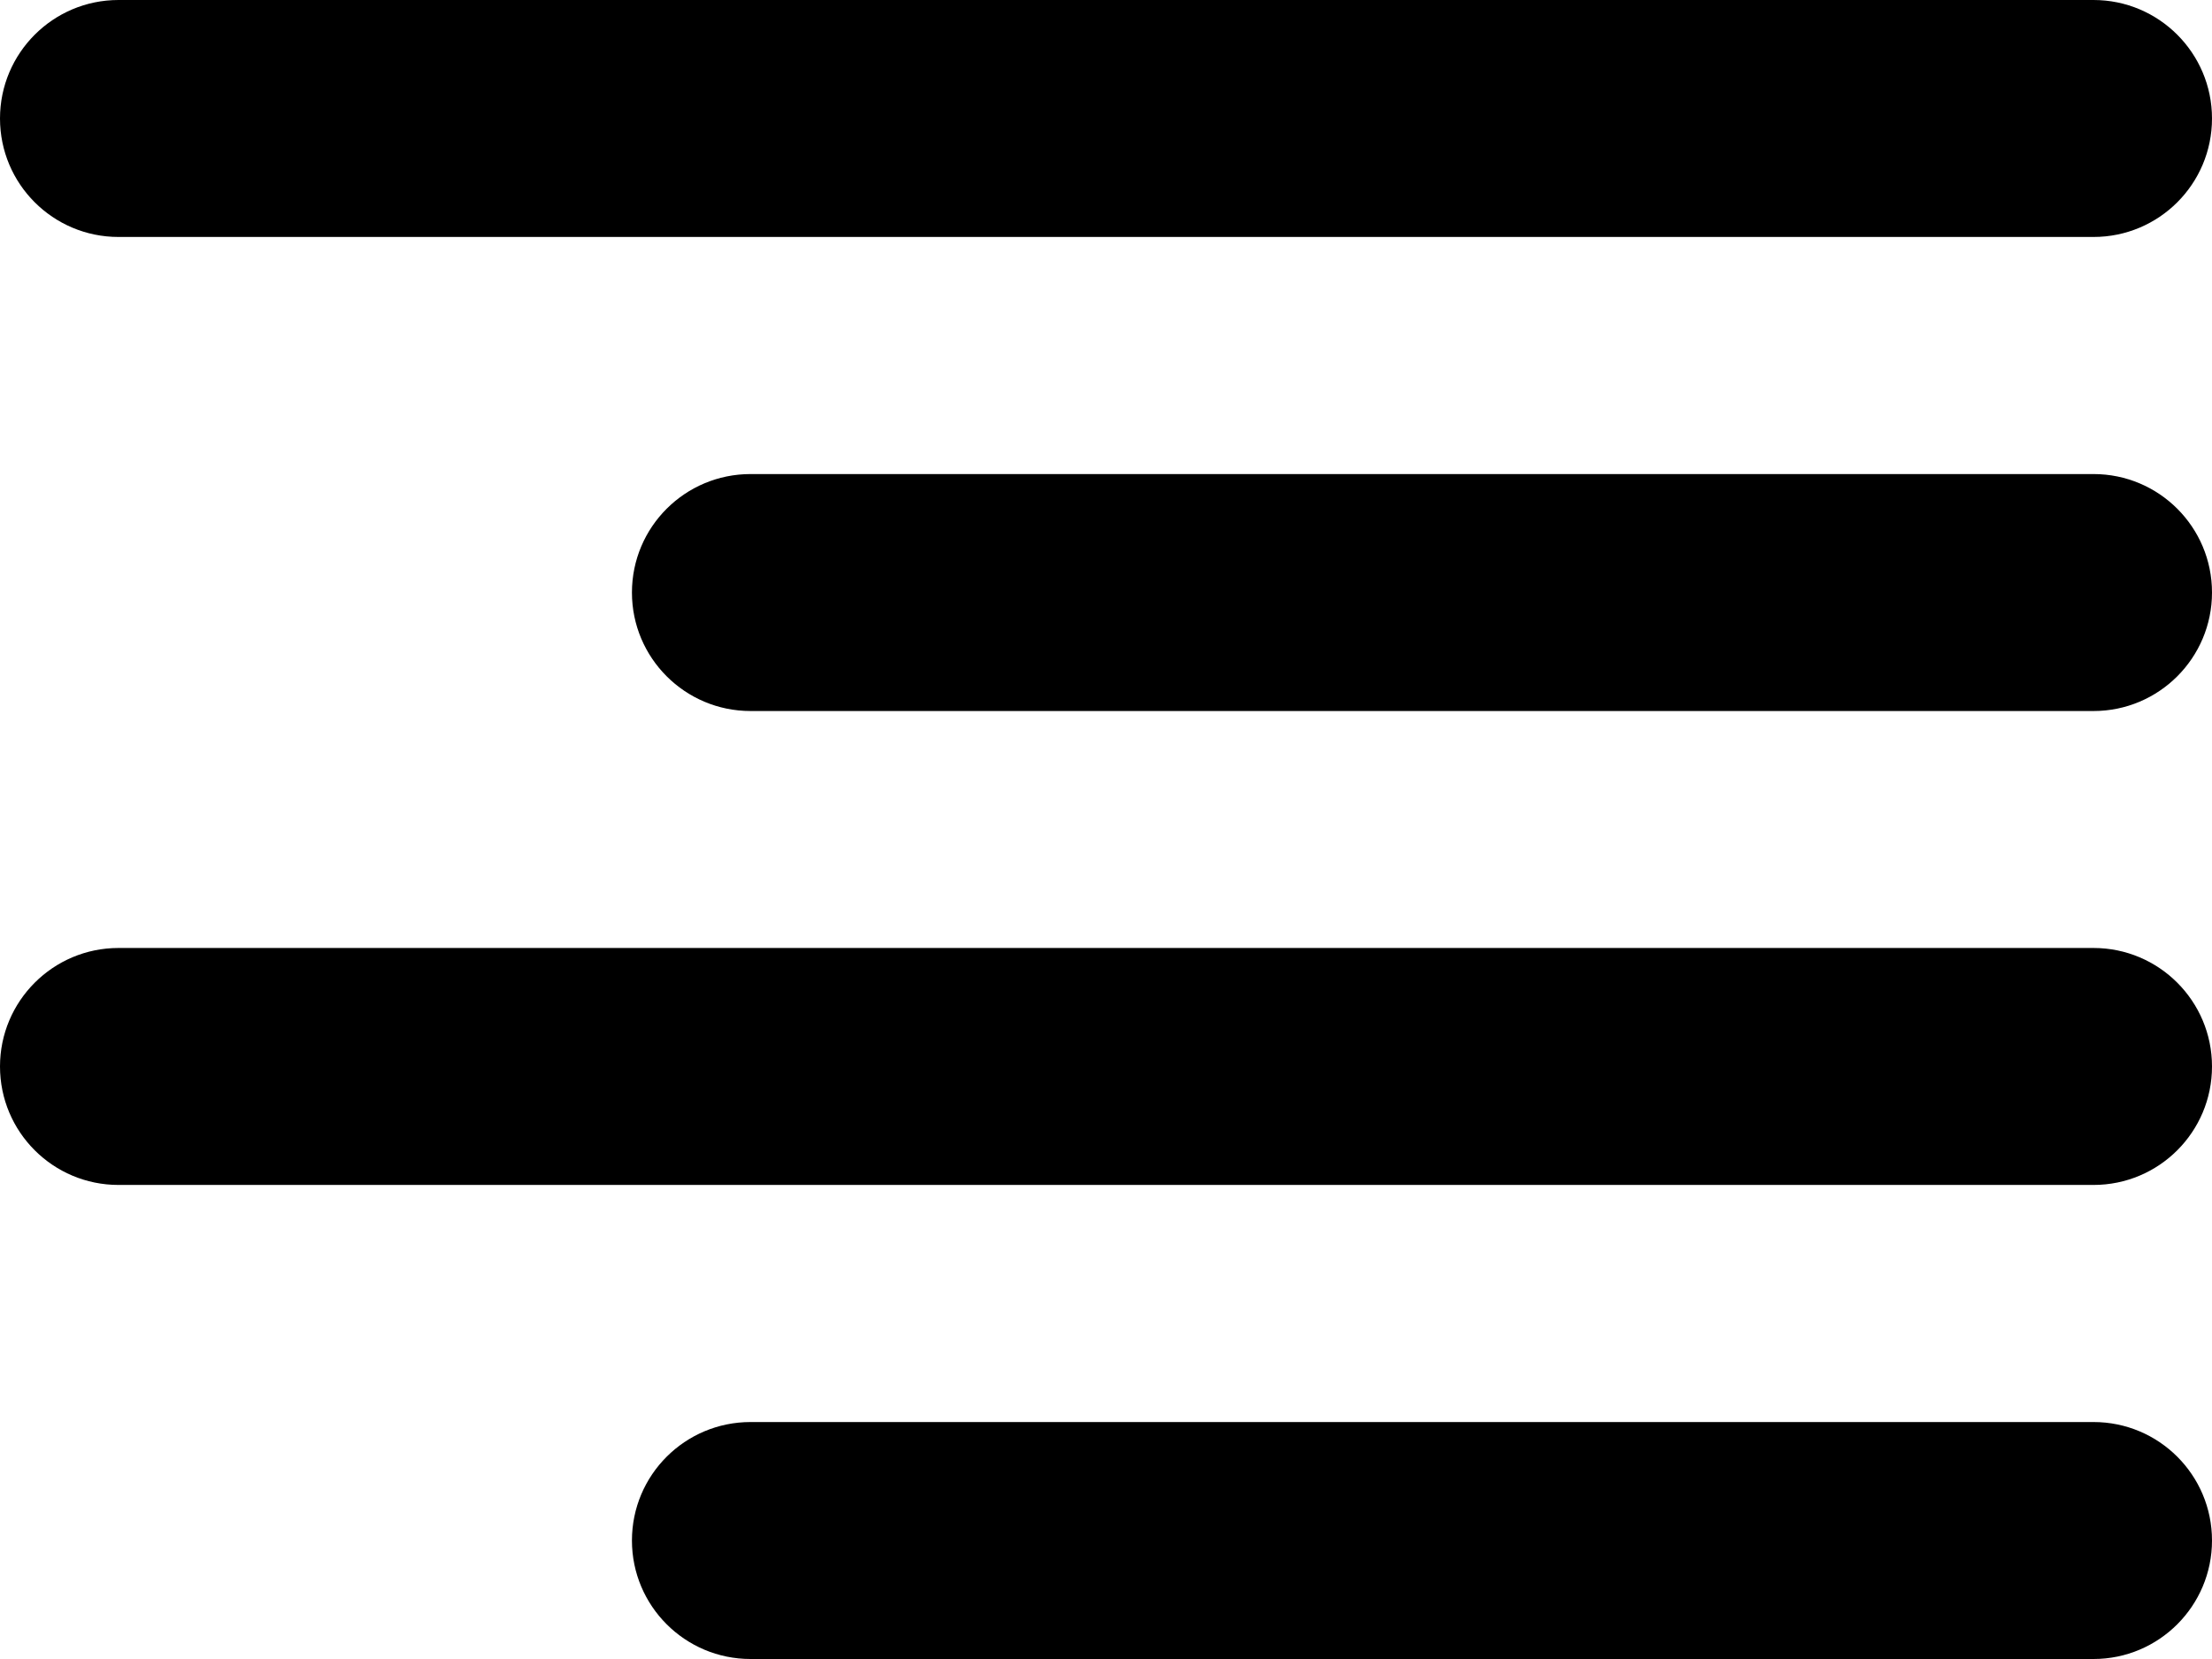
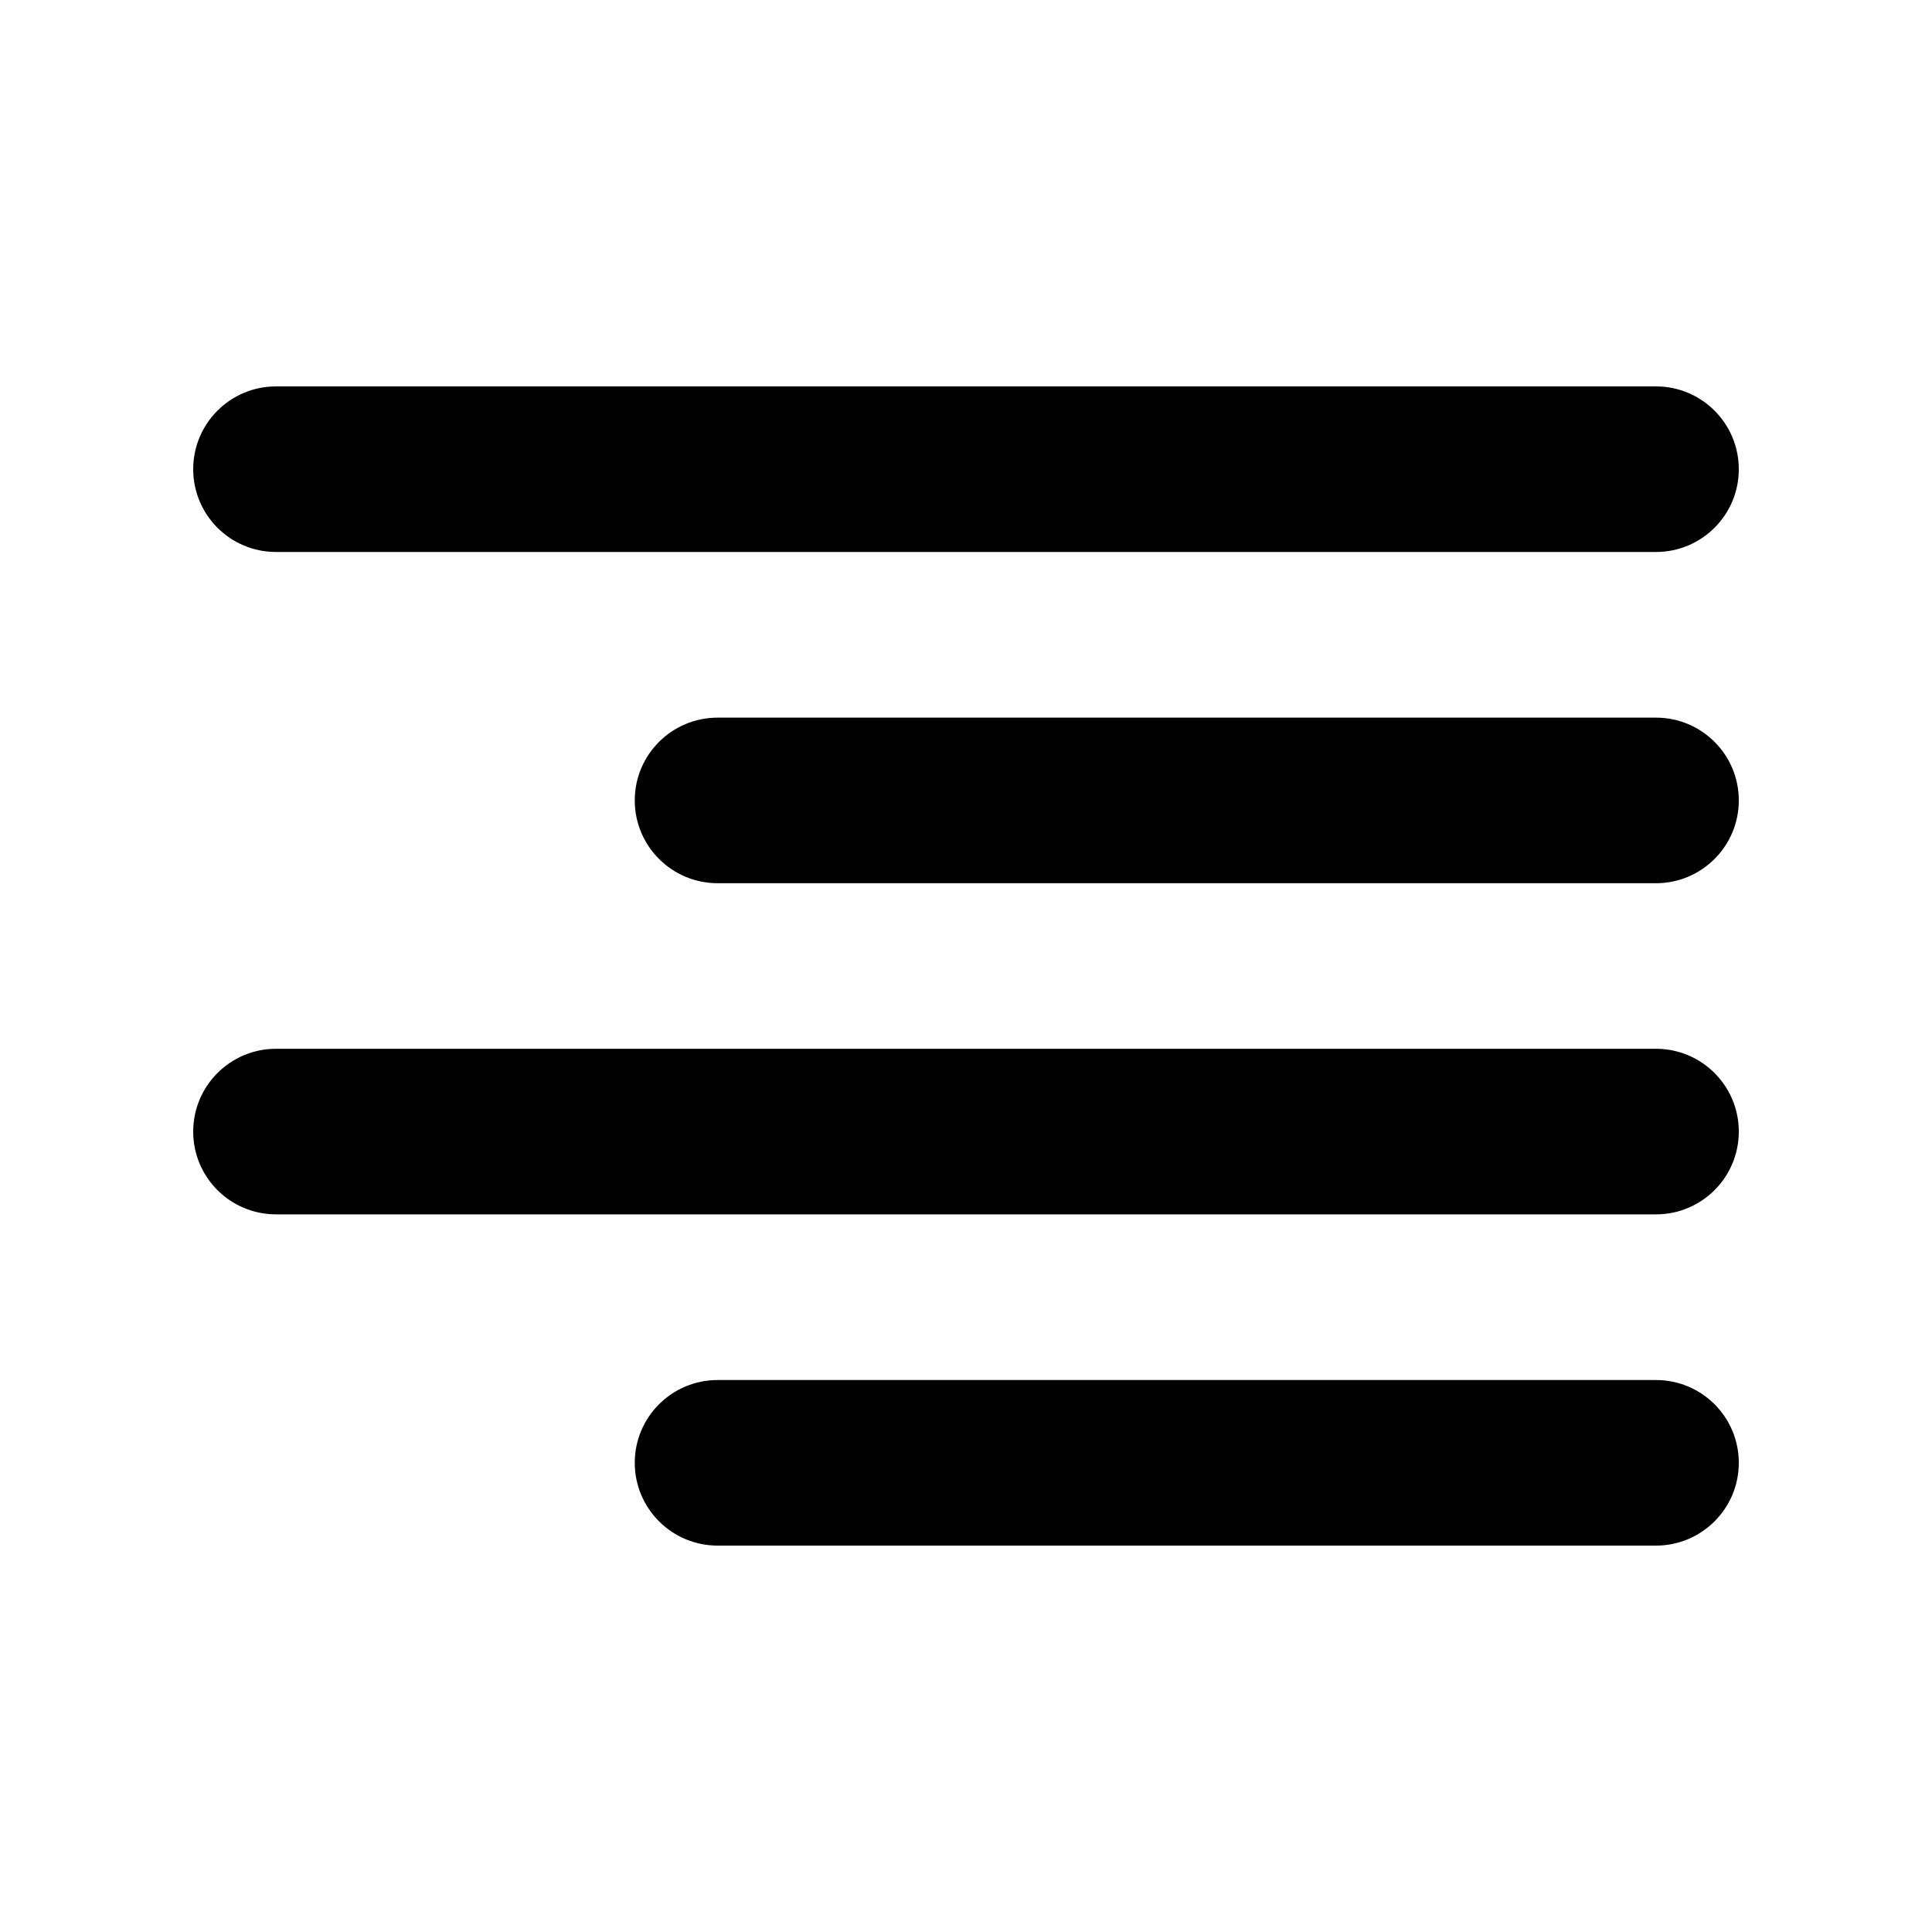
- <svg xmlns="http://www.w3.org/2000/svg" width="16" height="12" viewBox="0 0 16 12" fill="none">
-   <path d="M16 0.857C16 0.384 15.616 0 15.143 0H0.857C0.384 0 0 0.384 0 0.857C0 1.331 0.384 1.714 0.857 1.714H8H15.143C15.616 1.714 16 1.331 16 0.857Z" fill="black" />
-   <path d="M16 7.714C16 7.241 15.616 6.857 15.143 6.857H0.857C0.384 6.857 0 7.241 0 7.714C0 8.188 0.384 8.571 0.857 8.571H15.143C15.616 8.571 16 8.188 16 7.714Z" fill="black" />
-   <path d="M16 4.286C16 3.812 15.616 3.429 15.143 3.429H5.429C4.955 3.429 4.571 3.812 4.571 4.286C4.571 4.759 4.955 5.143 5.429 5.143H15.143C15.616 5.143 16 4.759 16 4.286Z" fill="black" />
-   <path d="M16 11.143C16 10.669 15.616 10.286 15.143 10.286H5.429C4.955 10.286 4.571 10.669 4.571 11.143C4.571 11.616 4.955 12 5.429 12H15.143C15.616 12 16 11.616 16 11.143Z" fill="black" />
+ <svg xmlns="http://www.w3.org/2000/svg" width="20" height="20" viewBox="0 0 20 20" fill="none">
+   <path d="M18 4.857C18 4.384 17.616 4 17.143 4H2.857C2.384 4 2 4.384 2 4.857C2 5.331 2.384 5.714 2.857 5.714H10H17.143C17.616 5.714 18 5.331 18 4.857Z" fill="black" />
+   <path d="M18 11.714C18 11.241 17.616 10.857 17.143 10.857H2.857C2.384 10.857 2 11.241 2 11.714C2 12.188 2.384 12.571 2.857 12.571H17.143C17.616 12.571 18 12.188 18 11.714Z" fill="black" />
+   <path d="M18 8.286C18 7.812 17.616 7.429 17.143 7.429H7.429C6.955 7.429 6.571 7.812 6.571 8.286C6.571 8.759 6.955 9.143 7.429 9.143H17.143C17.616 9.143 18 8.759 18 8.286Z" fill="black" />
+   <path d="M18 15.143C18 14.669 17.616 14.286 17.143 14.286H7.429C6.955 14.286 6.571 14.669 6.571 15.143C6.571 15.616 6.955 16 7.429 16H17.143C17.616 16 18 15.616 18 15.143Z" fill="black" />
</svg>
